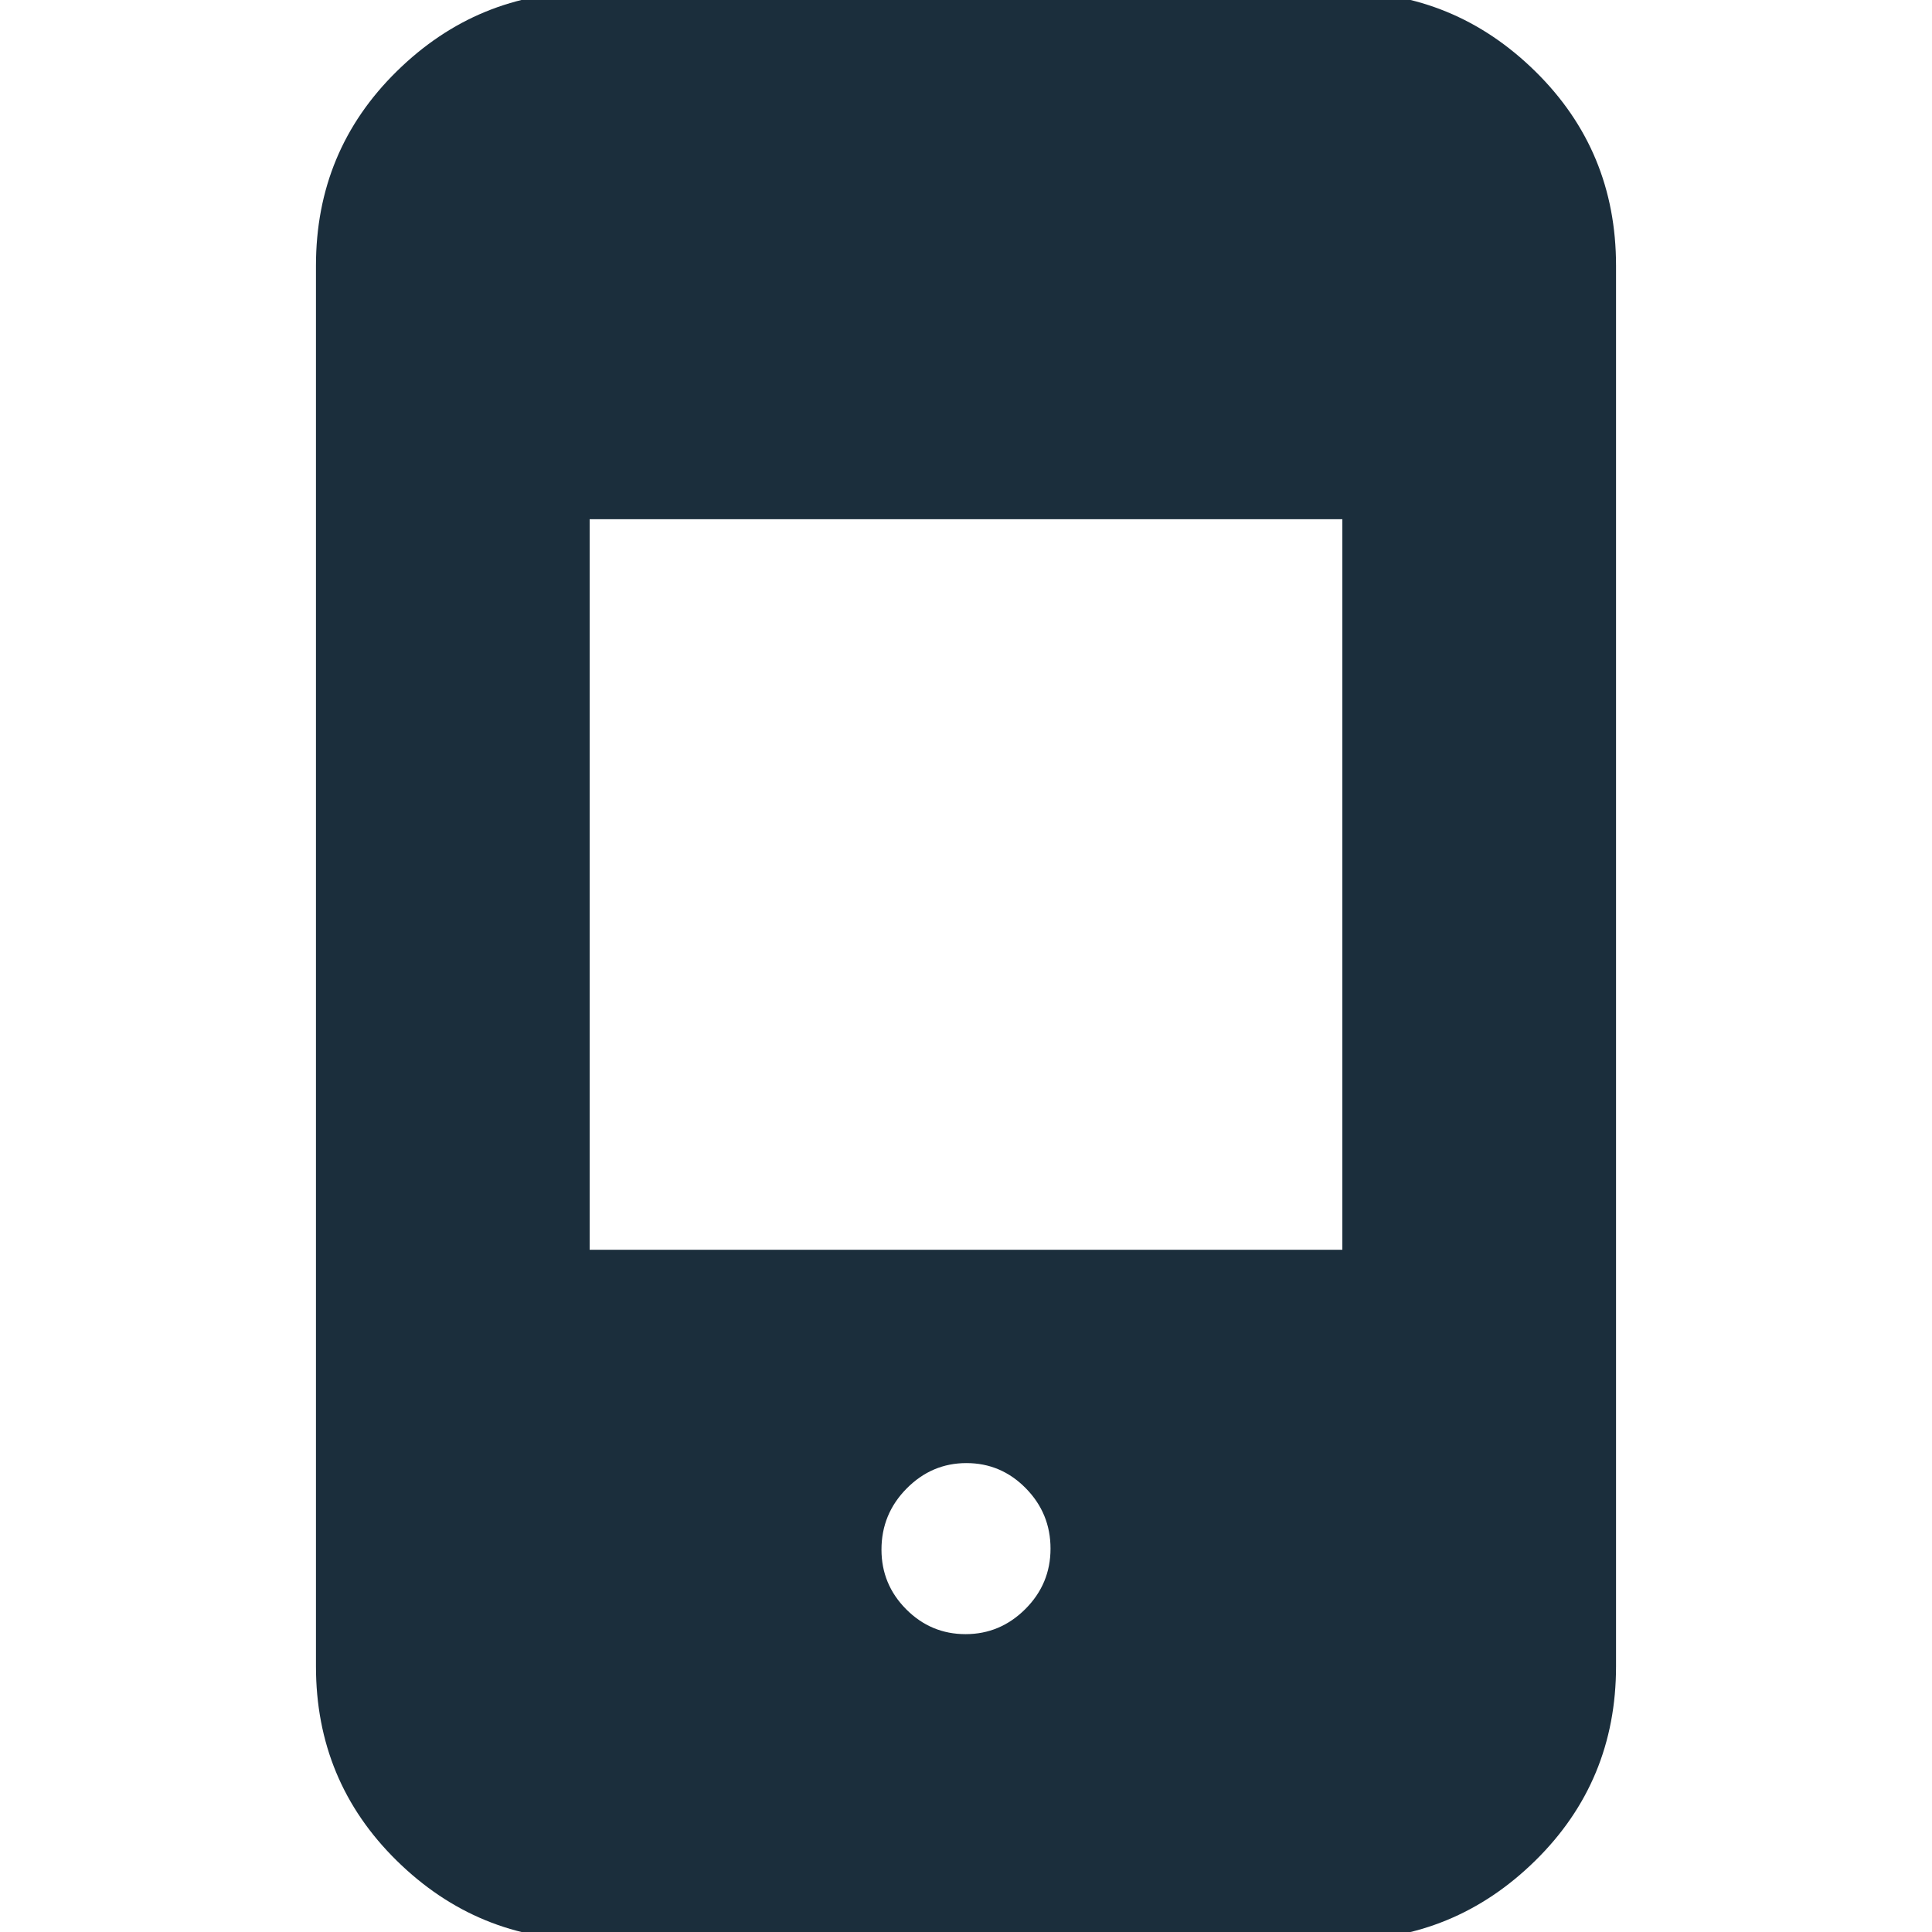
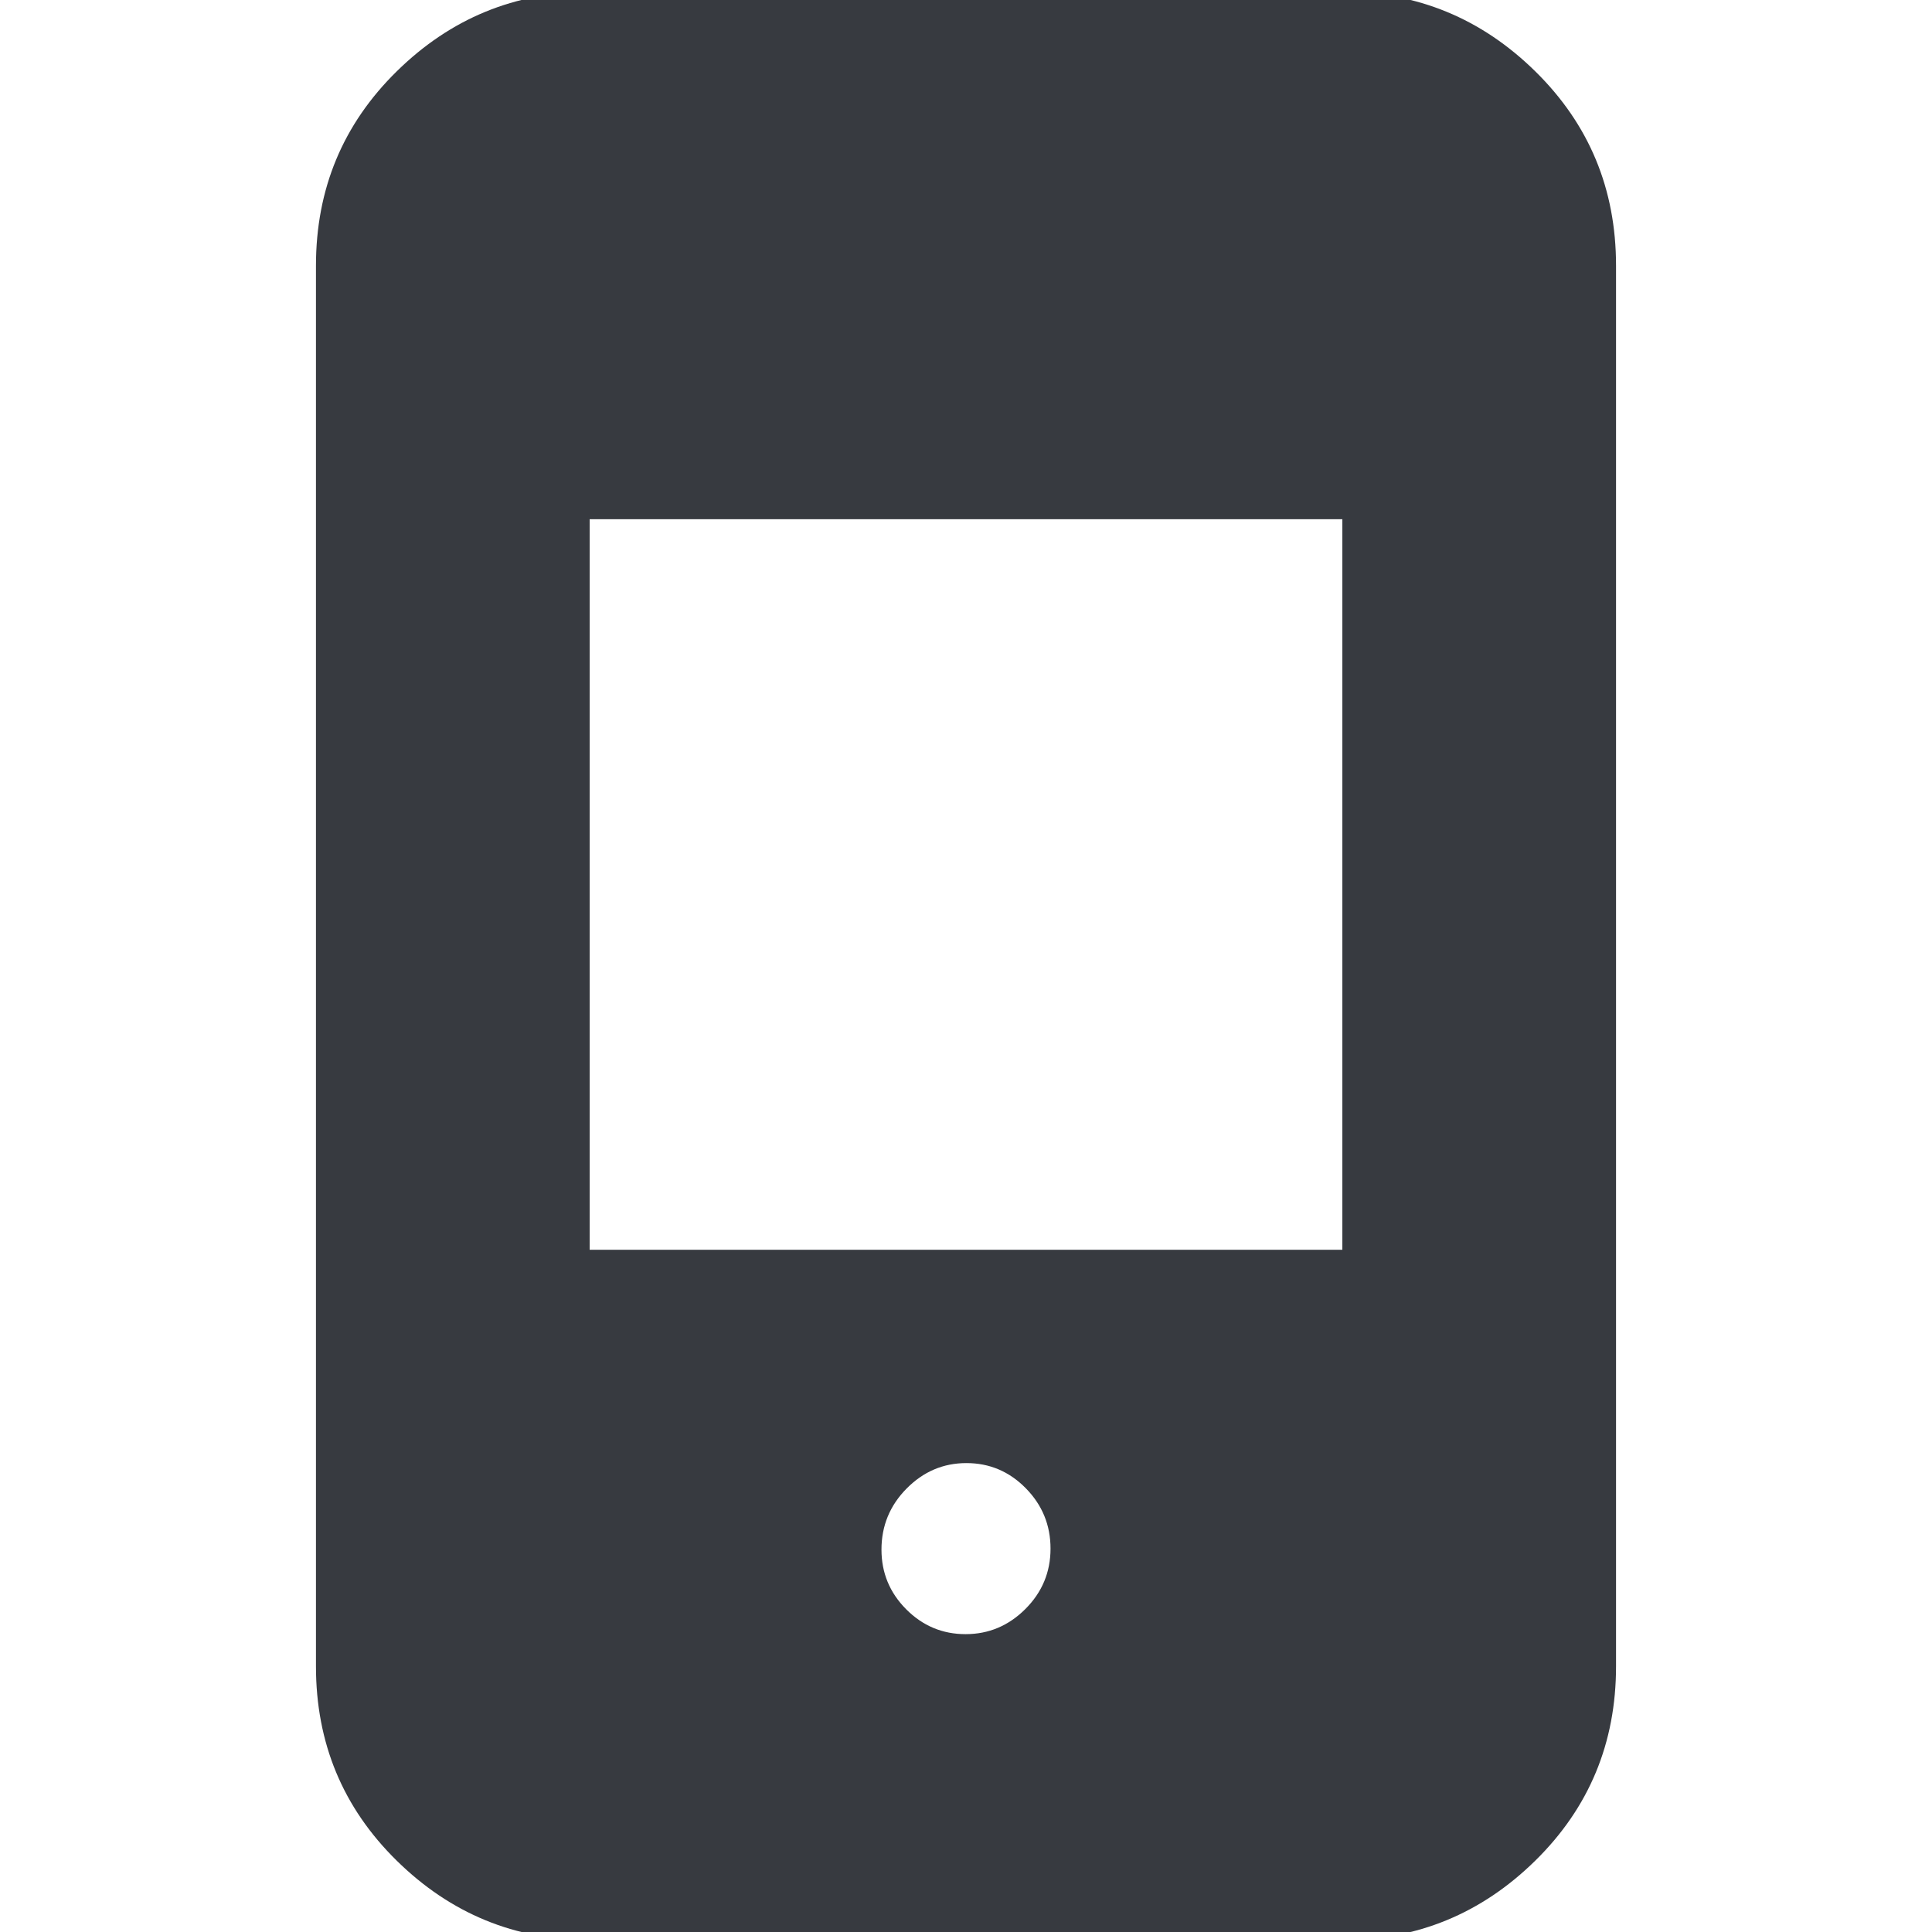
- <svg xmlns="http://www.w3.org/2000/svg" height="24px" viewBox="0 -960 960 960" width="24px" fill="#1b2e3c">
+ <svg xmlns="http://www.w3.org/2000/svg" height="24px" viewBox="0 -960 960 960" width="24px" fill="#373A40">
  <path d="M293 4q-55.73 0-95.86-39.44Q157-74.88 157-132v-696q0-57.13 40.14-96.56Q237.27-964 293-964h374q55.72 0 95.86 39.44Q803-885.13 803-828v696q0 57.12-40.14 96.56Q722.72 4 667 4H293Zm186.79-152q17.21 0 29.71-12.49t12.5-30q0-17.51-12.29-30.01t-29.5-12.5q-17.21 0-29.71 12.64Q438-207.73 438-190q0 17.3 12.29 29.65Q462.58-148 479.79-148ZM293-339h374v-363H293v363Z" />
</svg>
